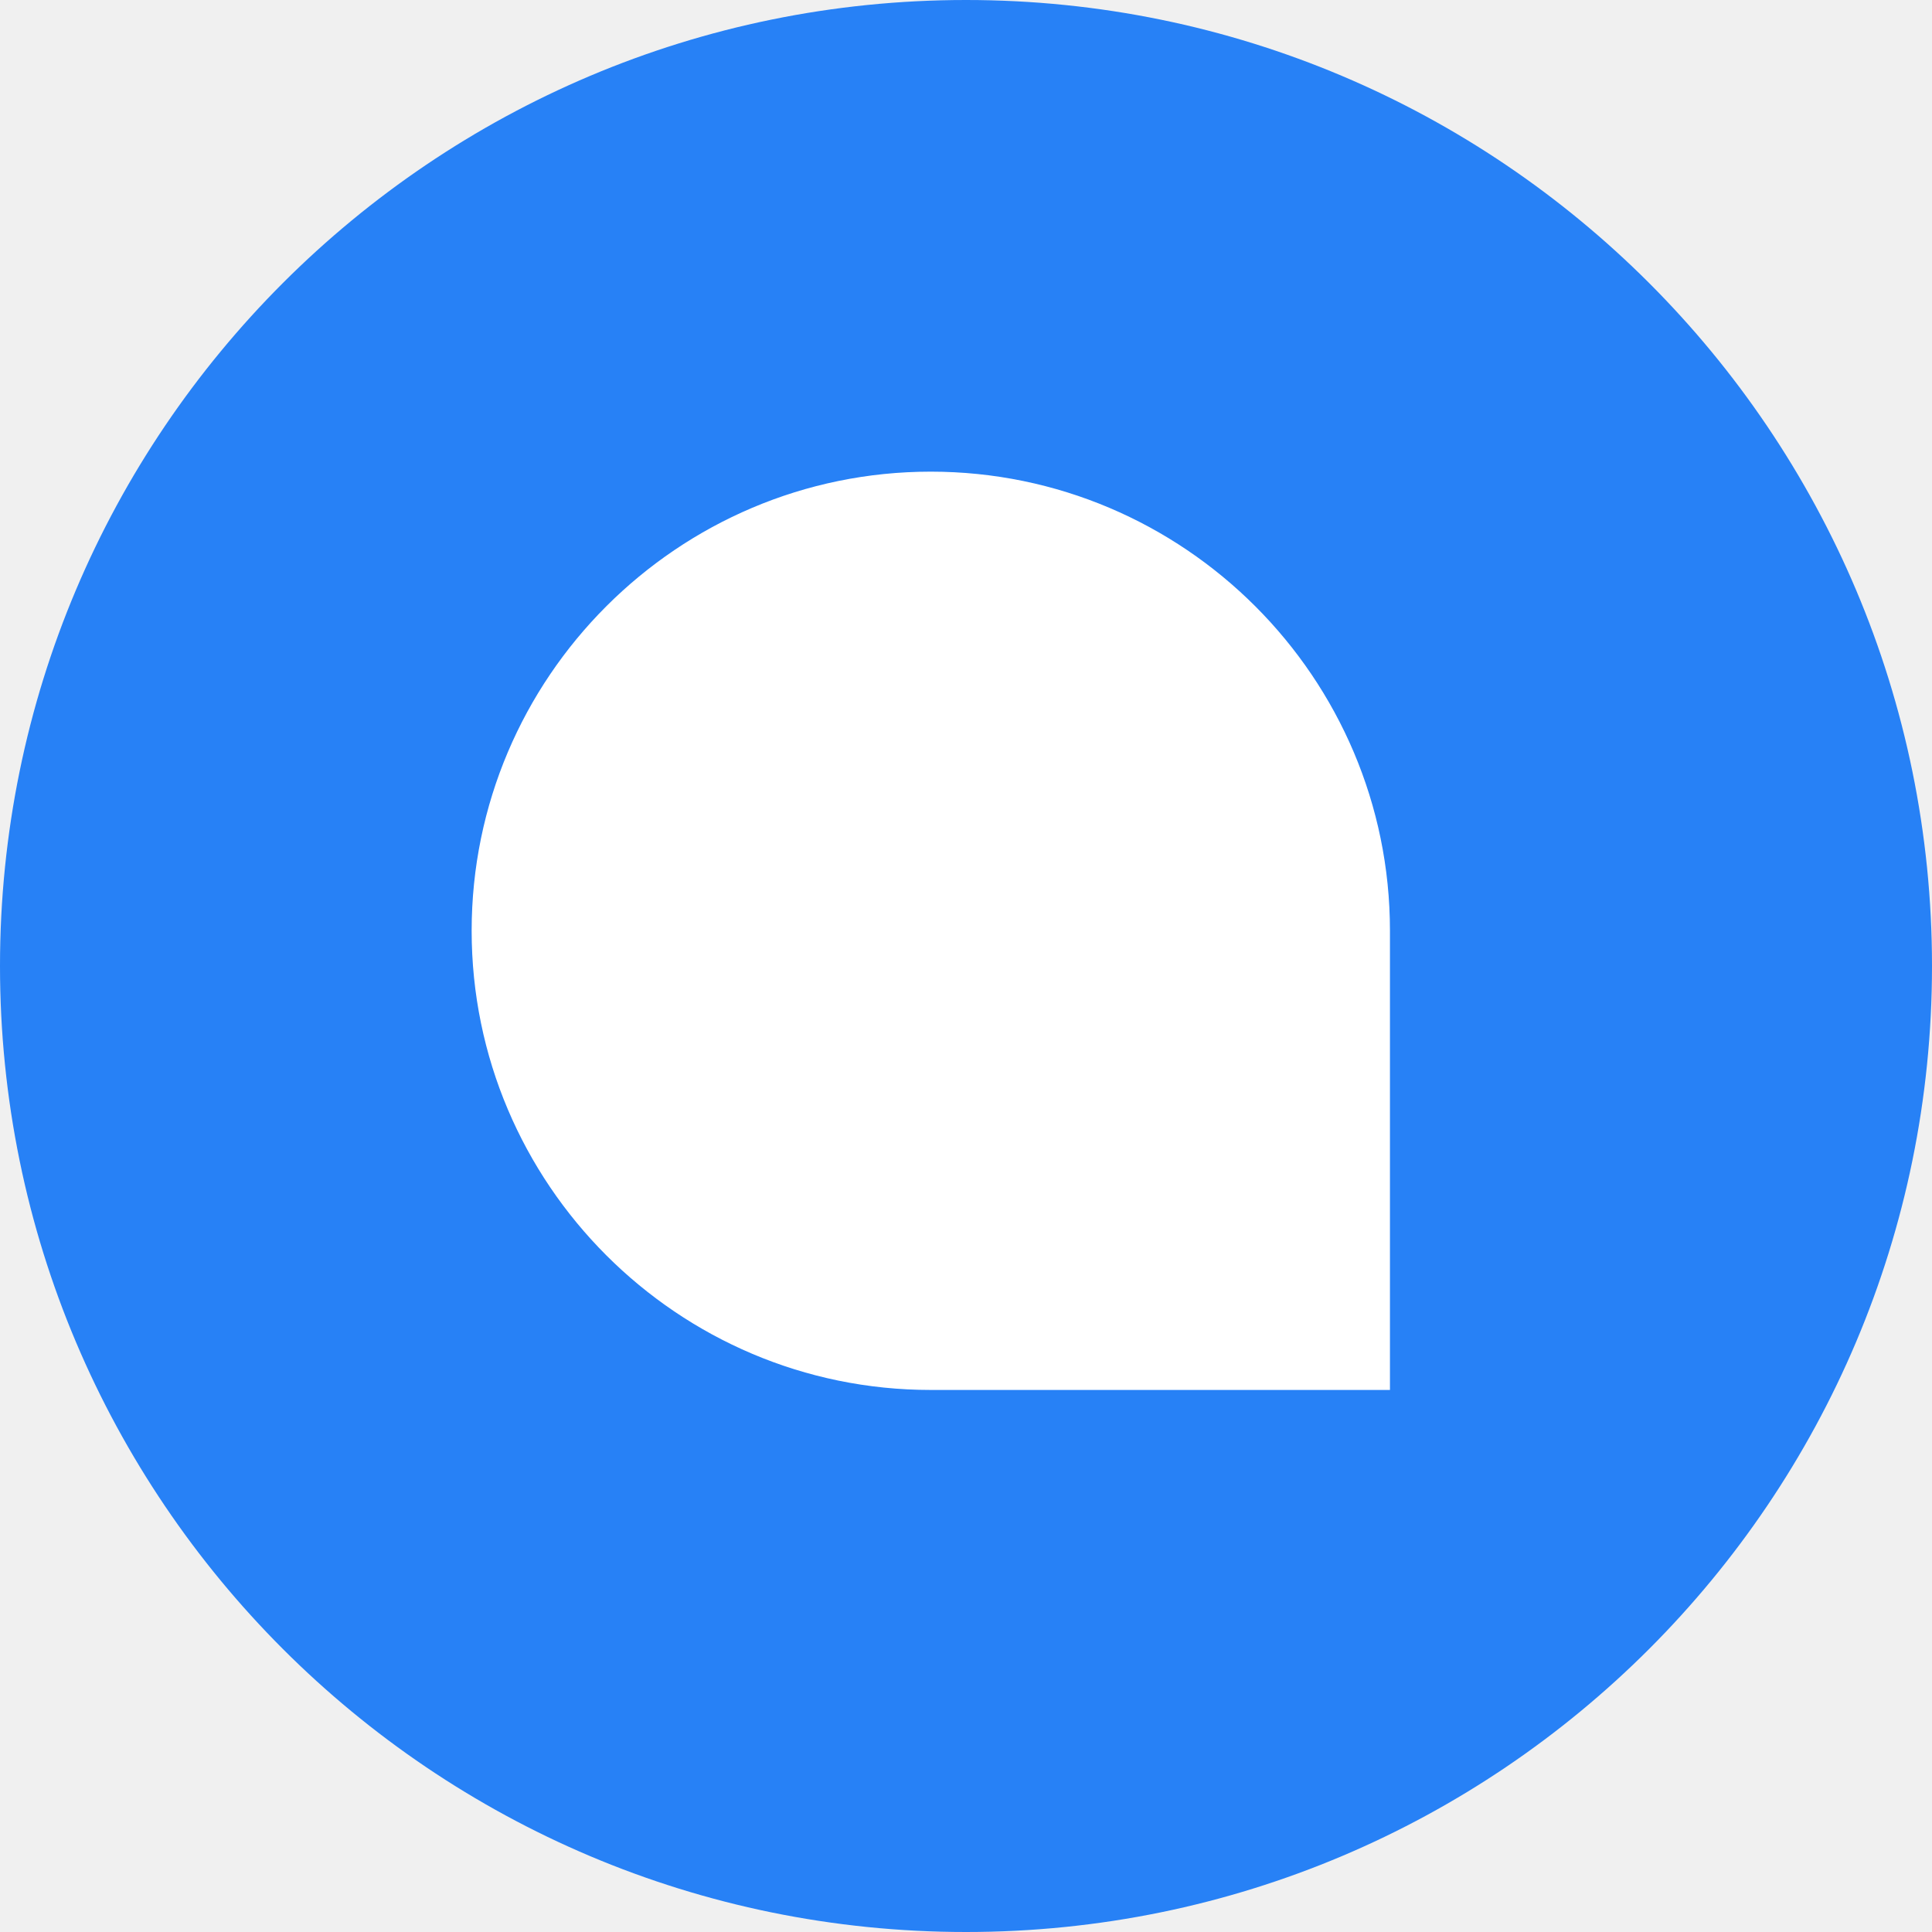
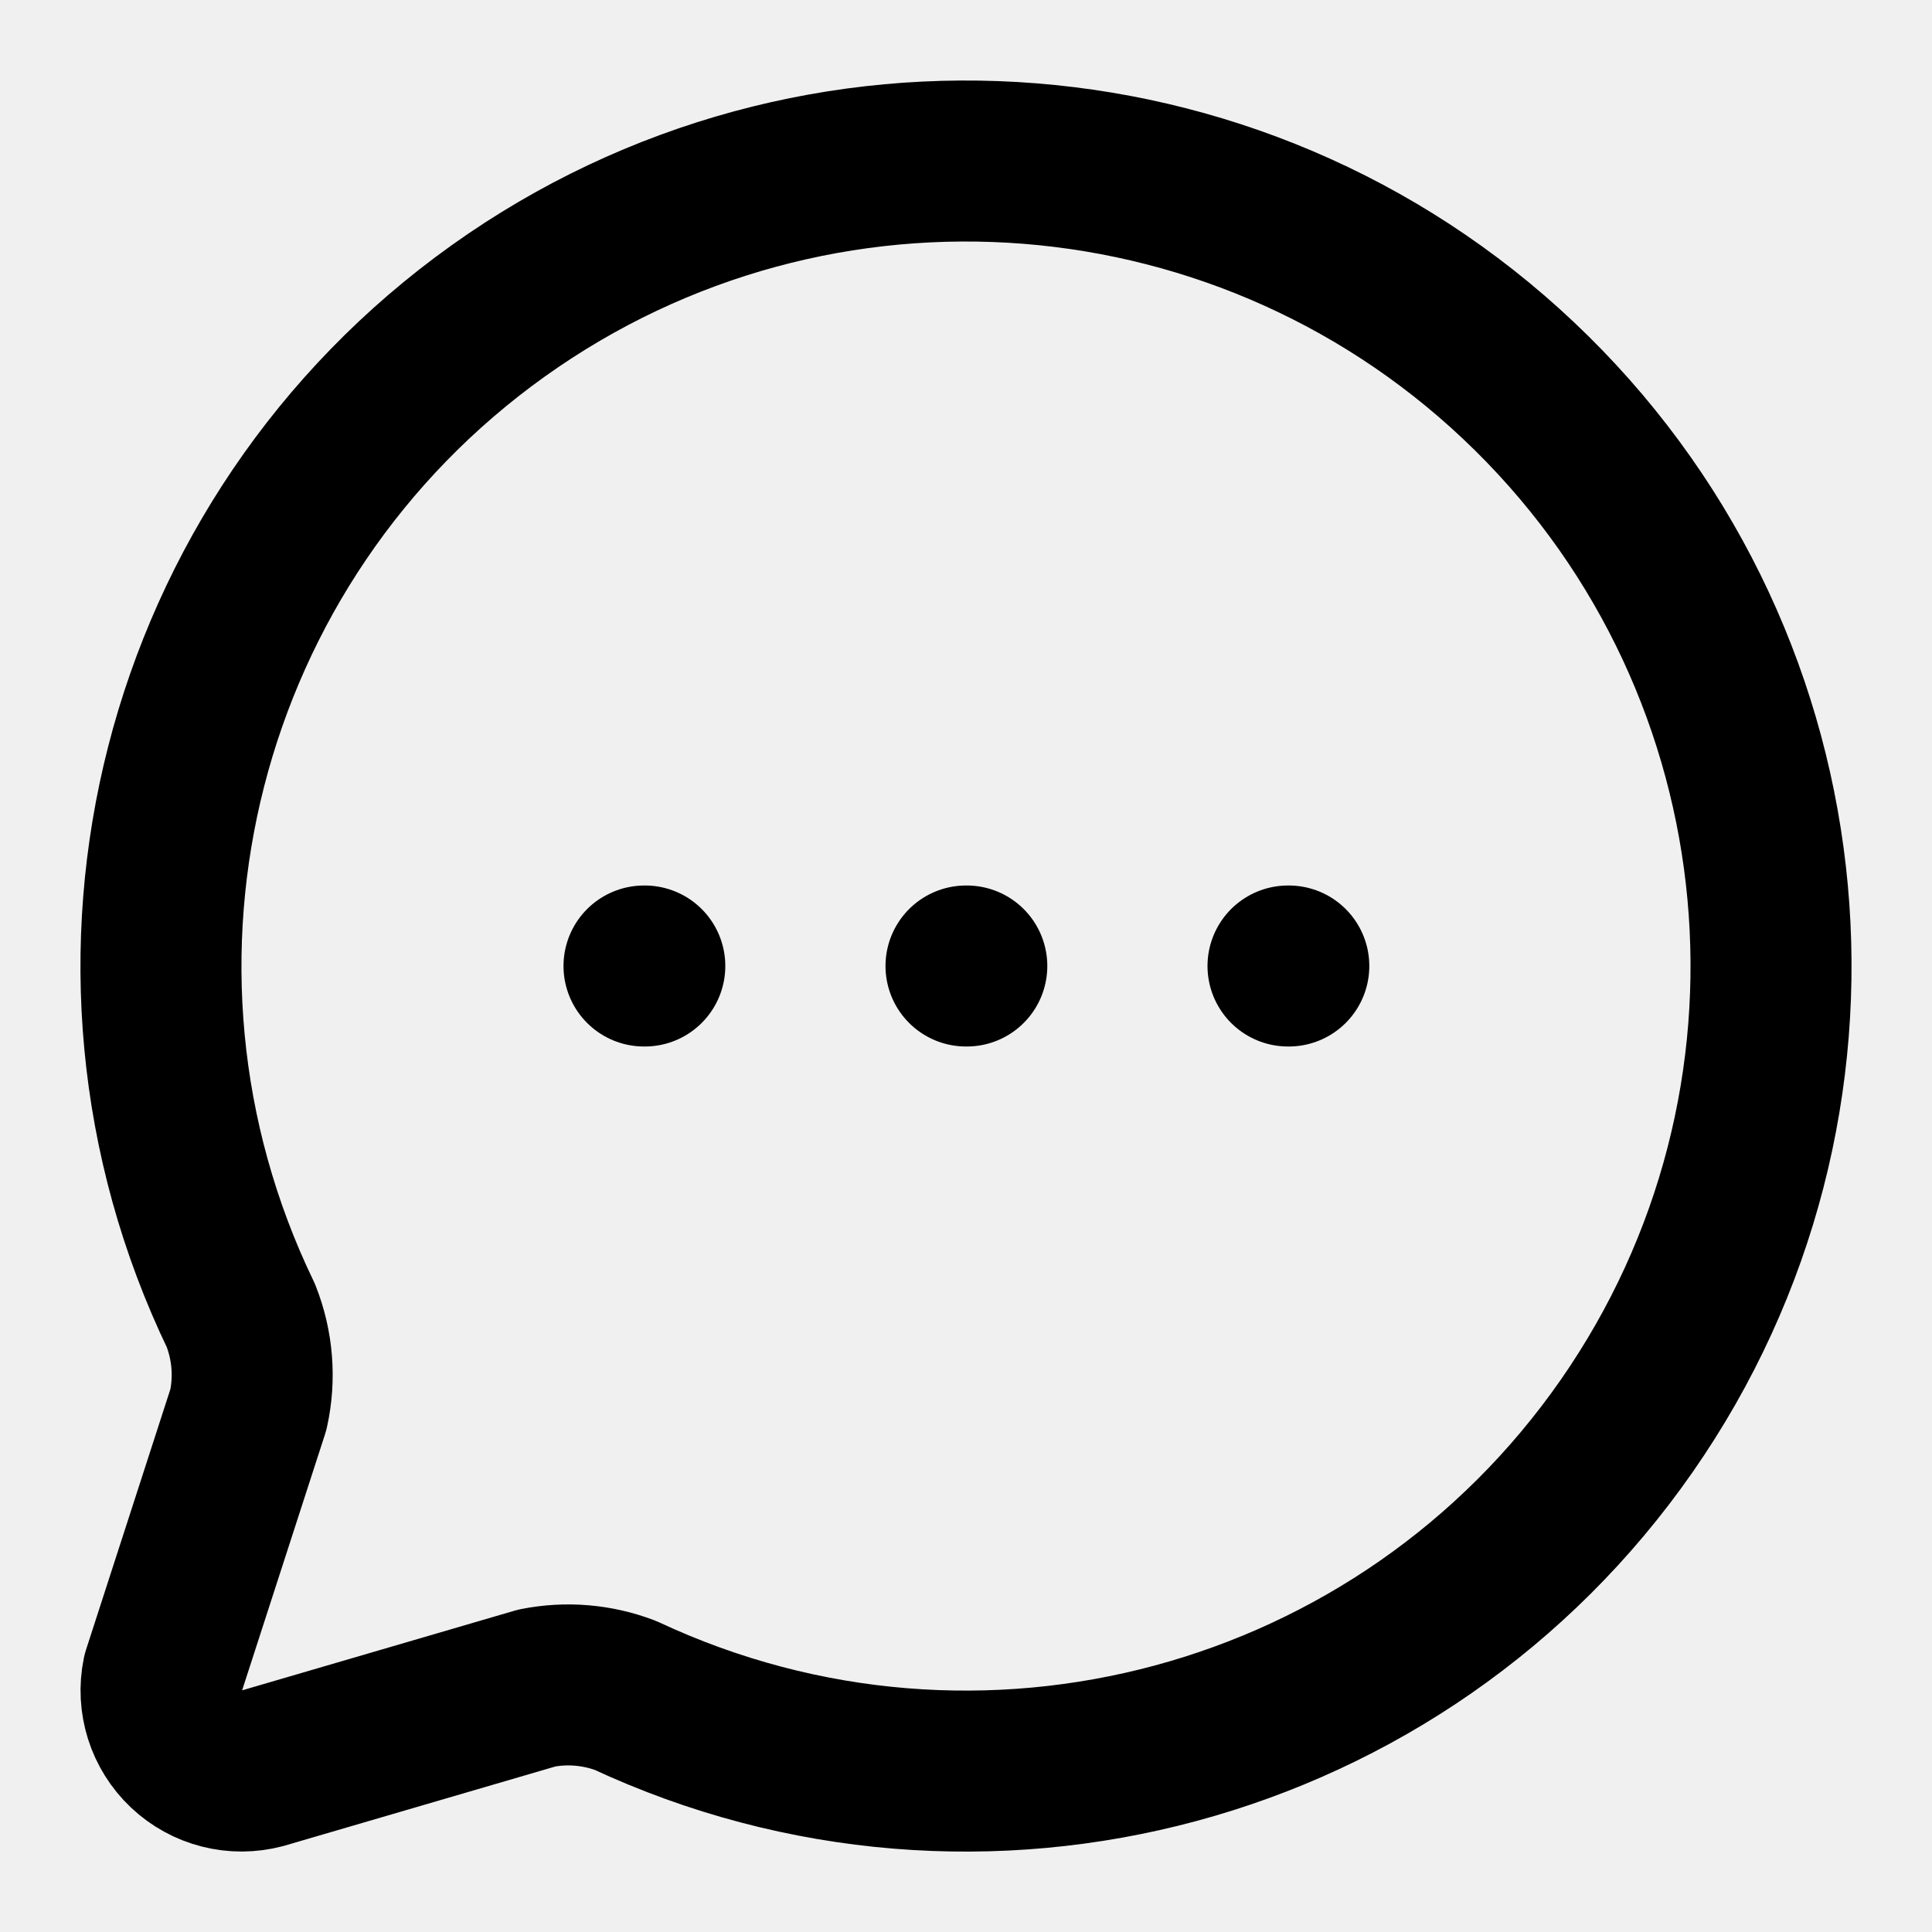
- <svg xmlns="http://www.w3.org/2000/svg" width="16" height="16" viewBox="0 0 16 16" fill="none">
-   <g clip-path="url(#woot-logo-clip-2342424e23u32098)">
-     <path d="M8 16C12.418 16 16 12.418 16 8C16 3.582 12.418 0 8 0C3.582 0 0 3.582 0 8C0 12.418 3.582 16 8 16Z" fill="#2781F6" />
-     <path d="M11.417 11.417H7.708C5.664 11.417 4 9.753 4 7.708C4 5.664 5.664 4 7.708 4C9.753 4 11.417 5.664 11.417 7.708V11.417Z" fill="white" stroke="white" stroke-width="0.188" />
-   </g>
-   <defs>
-     <clipPath id="woot-logo-clip-2342424e23u32098">
-       <rect width="16" height="16" fill="white" />
-     </clipPath>
-   </defs>
+ <svg xmlns="http://www.w3.org/2000/svg" width="24" height="24" viewBox="0 0 24 24" fill="none" stroke="currentColor" stroke-width="2" stroke-linecap="round" stroke-linejoin="round" class="lucide lucide-message-circle-more-icon lucide-message-circle-more">
+   <path d="M2.992 16.342a2 2 0 0 1 .094 1.167l-1.065 3.29a1 1 0 0 0 1.236 1.168l3.413-.998a2 2 0 0 1 1.099.092 10 10 0 1 0-4.777-4.719" />
+   <path d="M8 12h.01" />
+   <path d="M12 12h.01" />
+   <path d="M16 12h.01" />
</svg>
